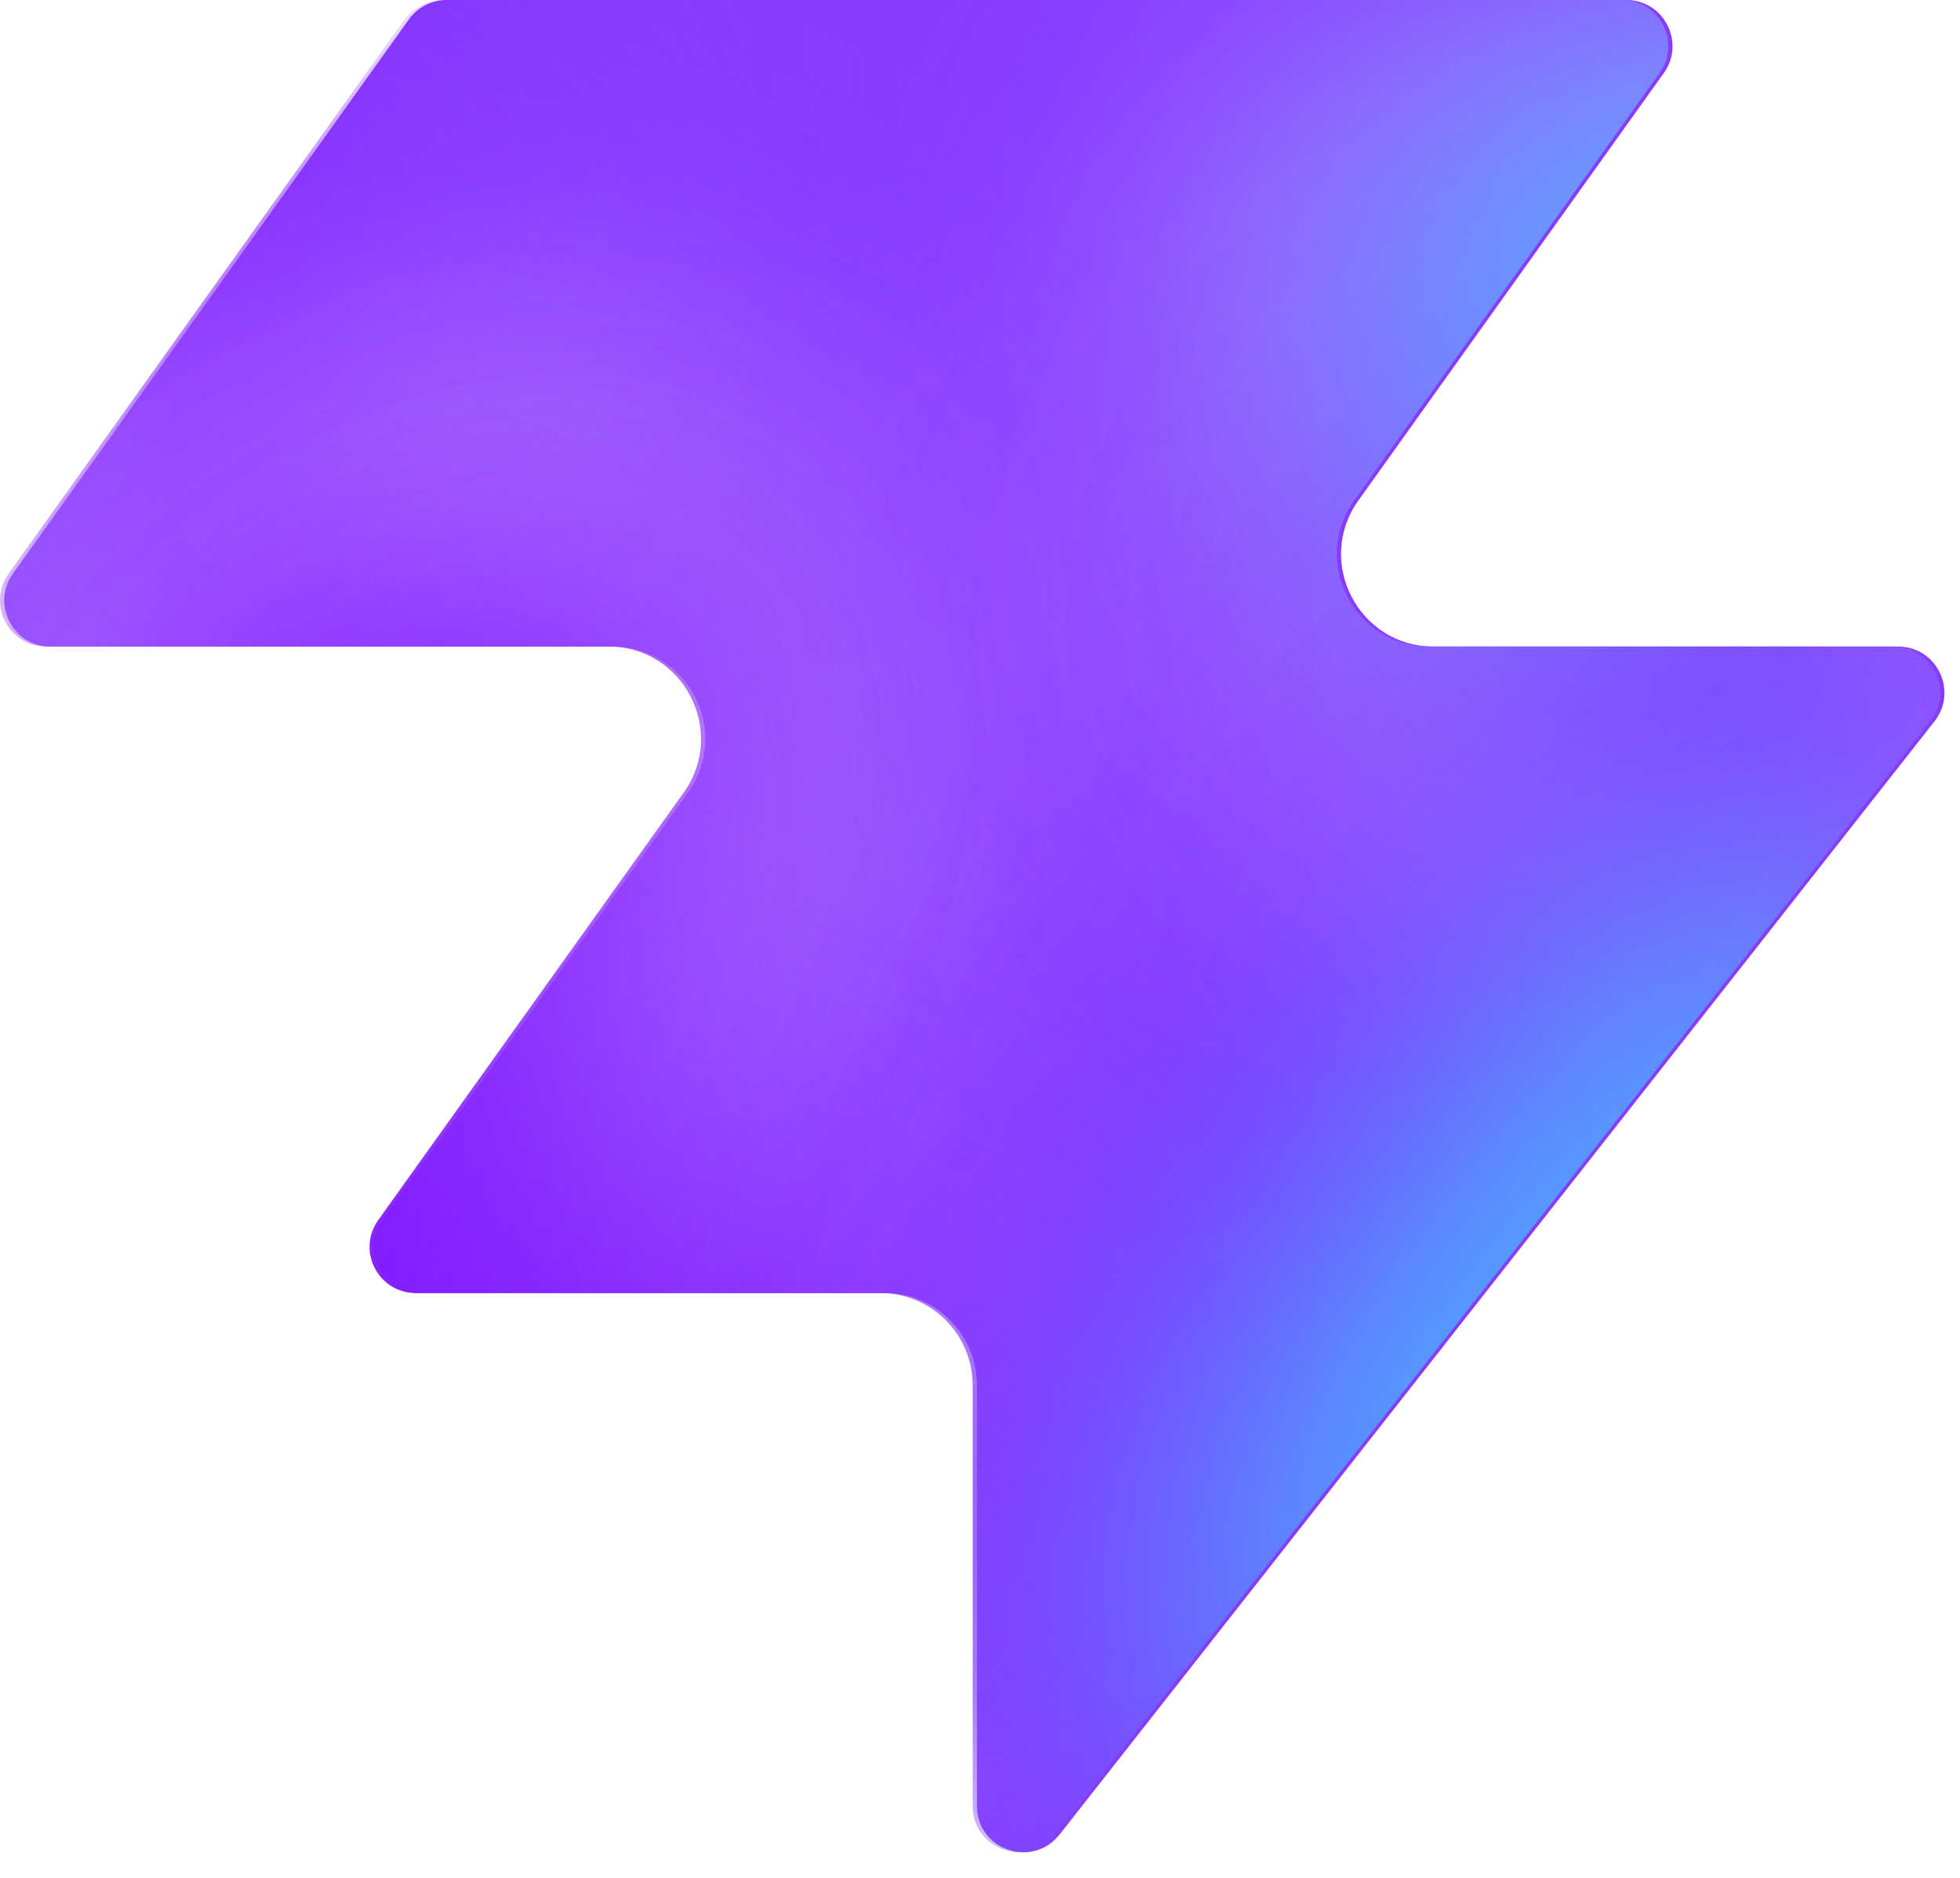
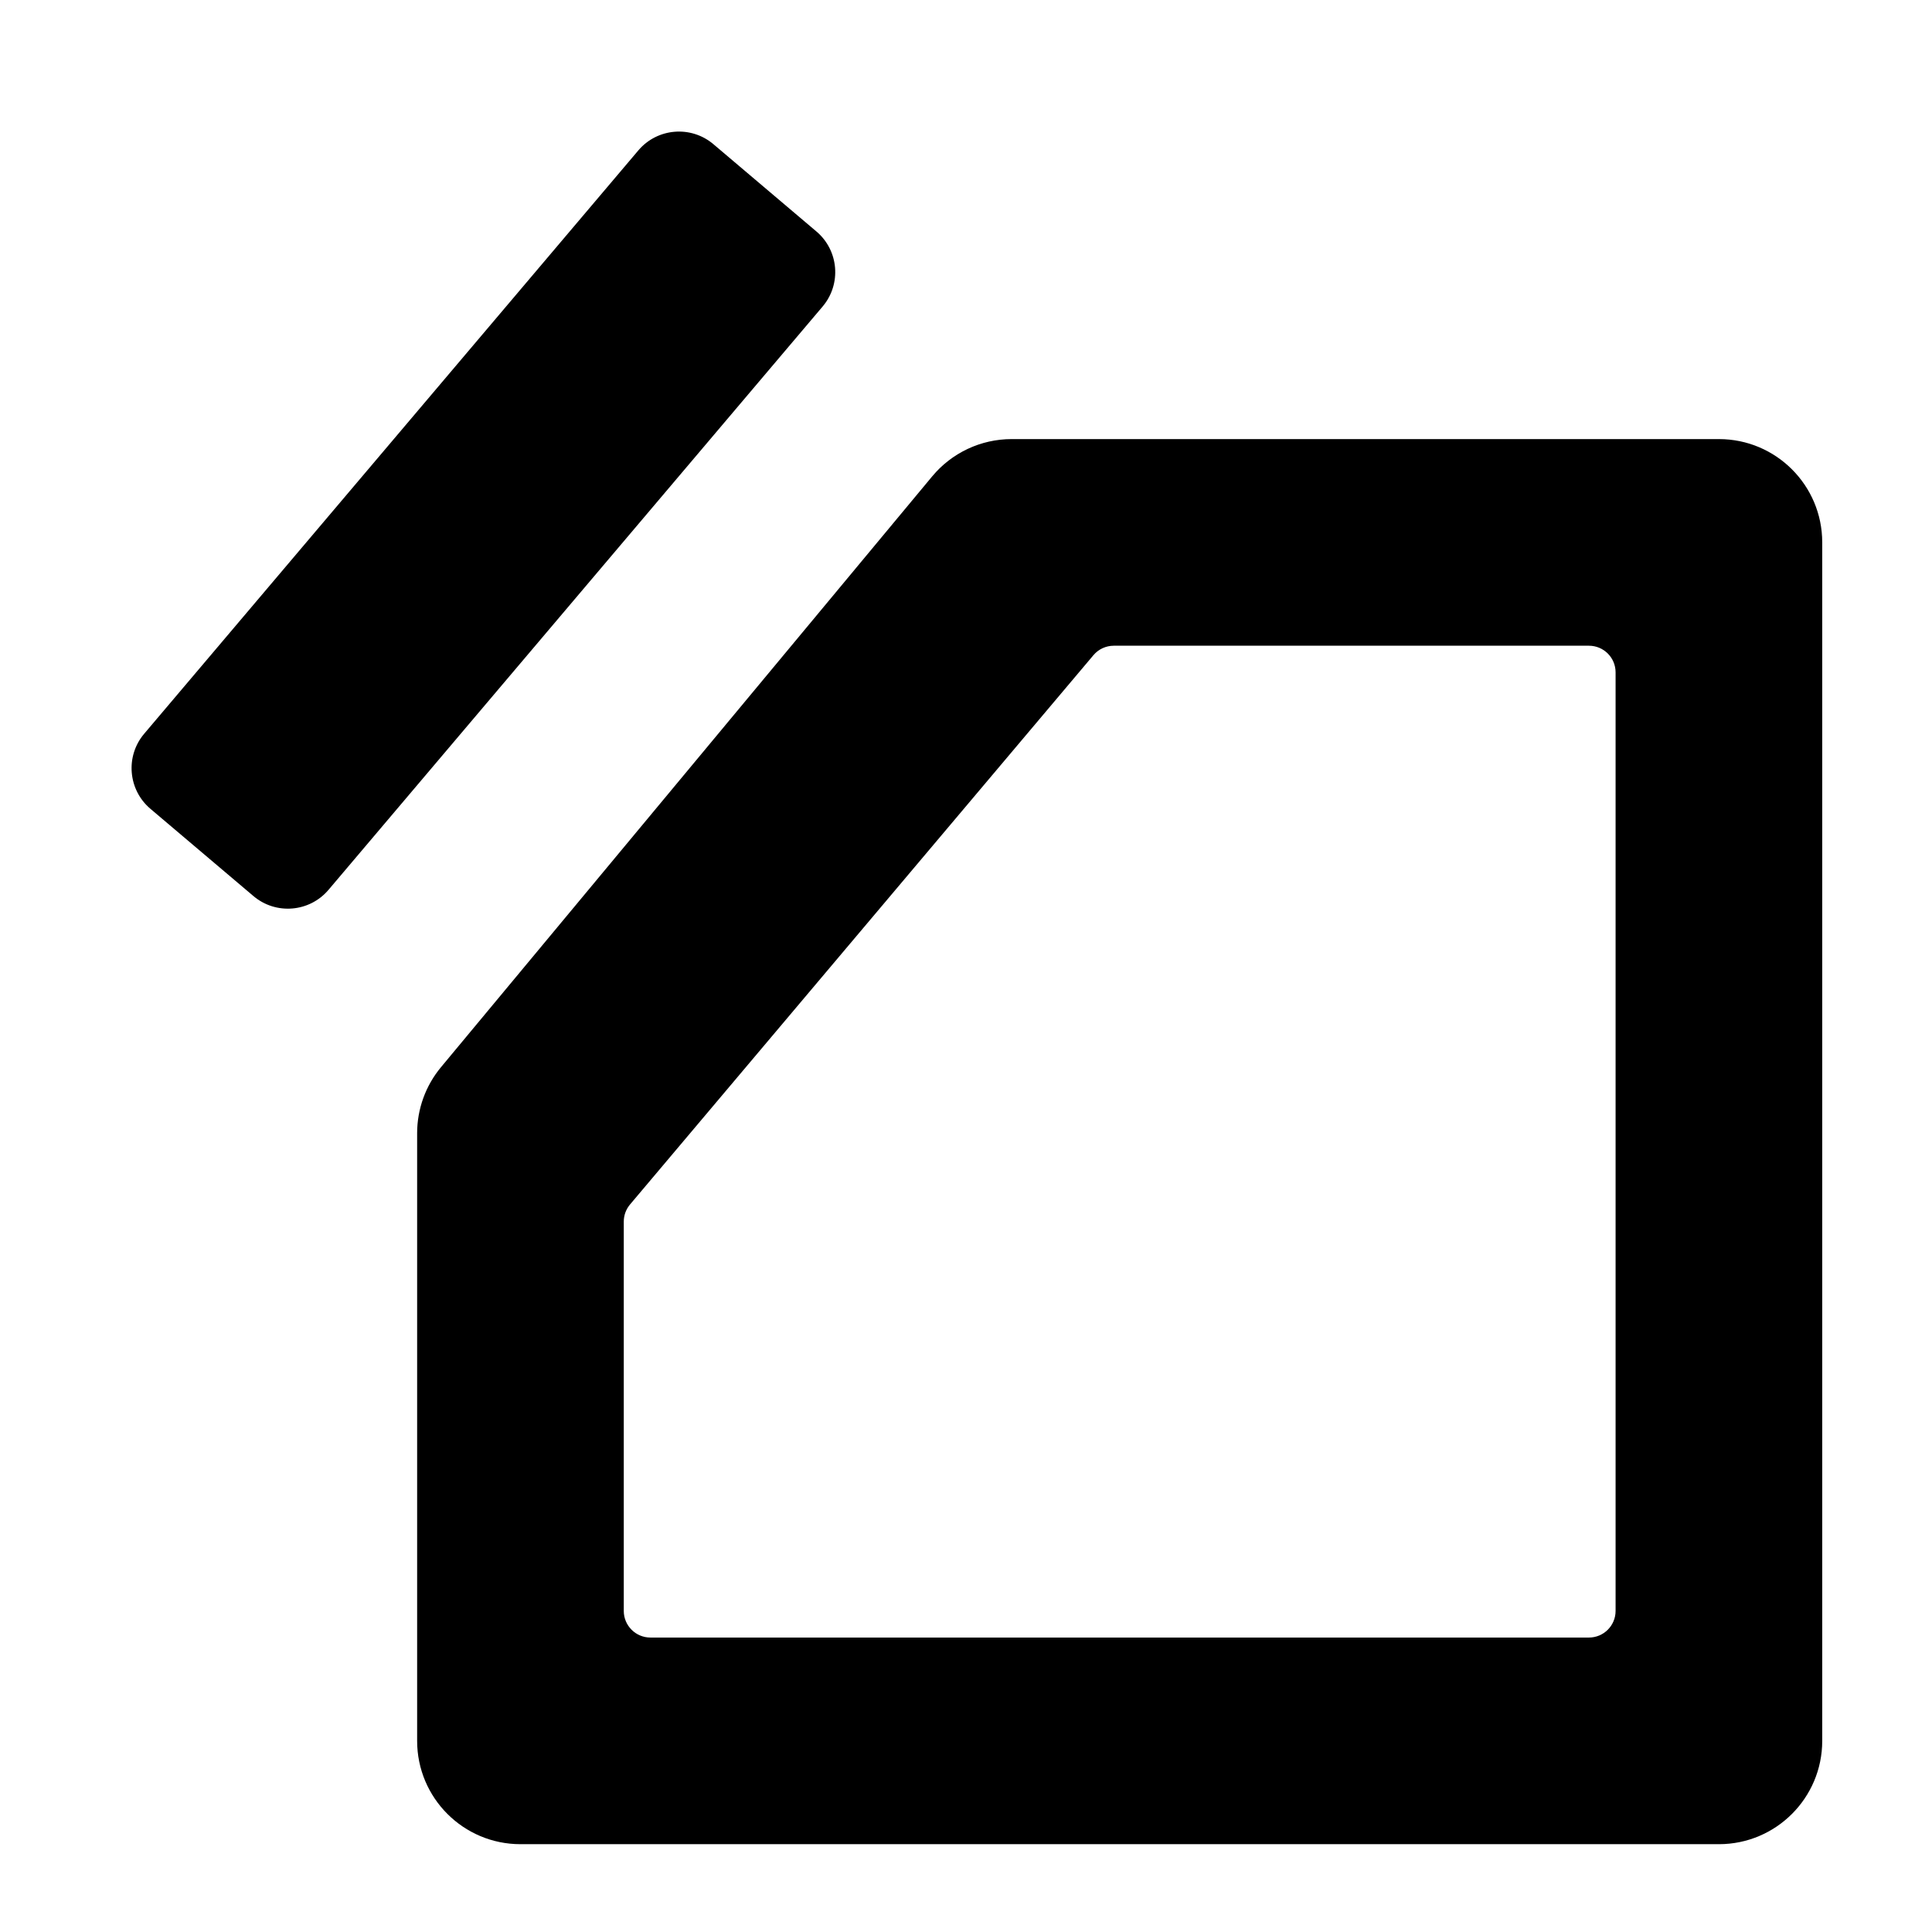
- <svg xmlns="http://www.w3.org/2000/svg" width="48" height="46" fill="none" viewBox="0 0 48 46">
-   <path fill="#863bff" d="M25.946 44.938c-.664.845-2.021.375-2.021-.698V33.937a2.26 2.26 0 0 0-2.262-2.262H10.287c-.92 0-1.456-1.04-.92-1.788l7.48-10.471c1.07-1.497 0-3.578-1.842-3.578H1.237c-.92 0-1.456-1.04-.92-1.788L10.013.474c.214-.297.556-.474.92-.474h28.894c.92 0 1.456 1.04.92 1.788l-7.48 10.471c-1.07 1.498 0 3.579 1.842 3.579h11.377c.943 0 1.473 1.088.89 1.83L25.947 44.94z" style="fill:#863bff;fill:color(display-p3 .525 .23 1);fill-opacity:1" />
-   <mask id="a" width="48" height="46" x="0" y="0" maskUnits="userSpaceOnUse" style="mask-type:alpha">
-     <path fill="#000" d="M25.842 44.938c-.664.844-2.021.375-2.021-.698V33.937a2.26 2.26 0 0 0-2.262-2.262H10.183c-.92 0-1.456-1.04-.92-1.788l7.48-10.471c1.07-1.498 0-3.579-1.842-3.579H1.133c-.92 0-1.456-1.04-.92-1.787L9.91.473c.214-.297.556-.474.92-.474h28.894c.92 0 1.456 1.04.92 1.788l-7.48 10.471c-1.07 1.498 0 3.578 1.842 3.578h11.377c.943 0 1.473 1.088.89 1.832L25.843 44.94z" style="fill:#000;fill-opacity:1" />
-   </mask>
-   <g mask="url(#a)">
-     <g filter="url(#b)">
-       <ellipse cx="5.508" cy="14.704" fill="#ede6ff" rx="5.508" ry="14.704" style="fill:#ede6ff;fill:color(display-p3 .927 .903 1);fill-opacity:1" transform="matrix(.00324 1 1 -.00324 -4.47 31.516)" />
-     </g>
-     <g filter="url(#c)">
-       <ellipse cx="10.399" cy="29.851" fill="#ede6ff" rx="10.399" ry="29.851" style="fill:#ede6ff;fill:color(display-p3 .927 .903 1);fill-opacity:1" transform="matrix(.00324 1 1 -.00324 -39.328 7.883)" />
-     </g>
-     <g filter="url(#d)">
-       <ellipse cx="5.508" cy="30.487" fill="#7e14ff" rx="5.508" ry="30.487" style="fill:#7e14ff;fill:color(display-p3 .492 .077 1);fill-opacity:1" transform="rotate(89.814 -25.913 -14.639)scale(1 -1)" />
-     </g>
-     <g filter="url(#e)">
-       <ellipse cx="5.508" cy="30.599" fill="#7e14ff" rx="5.508" ry="30.599" style="fill:#7e14ff;fill:color(display-p3 .492 .077 1);fill-opacity:1" transform="rotate(89.814 -32.644 -3.334)scale(1 -1)" />
-     </g>
-     <g filter="url(#f)">
-       <ellipse cx="5.508" cy="30.599" fill="#7e14ff" rx="5.508" ry="30.599" style="fill:#7e14ff;fill:color(display-p3 .492 .077 1);fill-opacity:1" transform="matrix(.00324 1 1 -.00324 -34.34 30.47)" />
-     </g>
-     <g filter="url(#g)">
-       <ellipse cx="14.072" cy="22.078" fill="#ede6ff" rx="14.072" ry="22.078" style="fill:#ede6ff;fill:color(display-p3 .927 .903 1);fill-opacity:1" transform="rotate(93.35 24.506 48.493)scale(-1 1)" />
-     </g>
-     <g filter="url(#h)">
-       <ellipse cx="3.47" cy="21.501" fill="#7e14ff" rx="3.47" ry="21.501" style="fill:#7e14ff;fill:color(display-p3 .492 .077 1);fill-opacity:1" transform="rotate(89.009 28.708 47.59)scale(-1 1)" />
-     </g>
-     <g filter="url(#i)">
-       <ellipse cx="3.47" cy="21.501" fill="#7e14ff" rx="3.47" ry="21.501" style="fill:#7e14ff;fill:color(display-p3 .492 .077 1);fill-opacity:1" transform="rotate(89.009 28.708 47.59)scale(-1 1)" />
-     </g>
-     <g filter="url(#j)">
-       <ellipse cx=".387" cy="8.972" fill="#7e14ff" rx="4.407" ry="29.108" style="fill:#7e14ff;fill:color(display-p3 .492 .077 1);fill-opacity:1" transform="rotate(39.51 .387 8.972)" />
-     </g>
-     <g filter="url(#k)">
-       <ellipse cx="47.523" cy="-6.092" fill="#7e14ff" rx="4.407" ry="29.108" style="fill:#7e14ff;fill:color(display-p3 .492 .077 1);fill-opacity:1" transform="rotate(37.892 47.523 -6.092)" />
-     </g>
-     <g filter="url(#l)">
-       <ellipse cx="41.412" cy="6.333" fill="#47bfff" rx="5.971" ry="9.665" style="fill:#47bfff;fill:color(display-p3 .28 .748 1);fill-opacity:1" transform="rotate(37.892 41.412 6.333)" />
-     </g>
-     <g filter="url(#m)">
-       <ellipse cx="-1.879" cy="38.332" fill="#7e14ff" rx="4.407" ry="29.108" style="fill:#7e14ff;fill:color(display-p3 .492 .077 1);fill-opacity:1" transform="rotate(37.892 -1.88 38.332)" />
-     </g>
-     <g filter="url(#n)">
-       <ellipse cx="-1.879" cy="38.332" fill="#7e14ff" rx="4.407" ry="29.108" style="fill:#7e14ff;fill:color(display-p3 .492 .077 1);fill-opacity:1" transform="rotate(37.892 -1.88 38.332)" />
-     </g>
-     <g filter="url(#o)">
-       <ellipse cx="35.651" cy="29.907" fill="#7e14ff" rx="4.407" ry="29.108" style="fill:#7e14ff;fill:color(display-p3 .492 .077 1);fill-opacity:1" transform="rotate(37.892 35.651 29.907)" />
-     </g>
-     <g filter="url(#p)">
-       <ellipse cx="38.418" cy="32.4" fill="#47bfff" rx="5.971" ry="15.297" style="fill:#47bfff;fill:color(display-p3 .28 .748 1);fill-opacity:1" transform="rotate(37.892 38.418 32.4)" />
-     </g>
-   </g>
-   <defs>
-     <filter id="b" width="60.045" height="41.654" x="-19.77" y="16.149" color-interpolation-filters="sRGB" filterUnits="userSpaceOnUse">
-       <feFlood flood-opacity="0" result="BackgroundImageFix" />
-       <feBlend in="SourceGraphic" in2="BackgroundImageFix" result="shape" />
-       <feGaussianBlur result="effect1_foregroundBlur_2002_17158" stdDeviation="7.659" />
-     </filter>
-     <filter id="c" width="90.34" height="51.437" x="-54.613" y="-7.533" color-interpolation-filters="sRGB" filterUnits="userSpaceOnUse">
-       <feFlood flood-opacity="0" result="BackgroundImageFix" />
-       <feBlend in="SourceGraphic" in2="BackgroundImageFix" result="shape" />
-       <feGaussianBlur result="effect1_foregroundBlur_2002_17158" stdDeviation="7.659" />
-     </filter>
-     <filter id="d" width="79.355" height="29.4" x="-49.64" y="2.03" color-interpolation-filters="sRGB" filterUnits="userSpaceOnUse">
-       <feFlood flood-opacity="0" result="BackgroundImageFix" />
-       <feBlend in="SourceGraphic" in2="BackgroundImageFix" result="shape" />
-       <feGaussianBlur result="effect1_foregroundBlur_2002_17158" stdDeviation="4.596" />
-     </filter>
-     <filter id="e" width="79.579" height="29.4" x="-45.045" y="20.029" color-interpolation-filters="sRGB" filterUnits="userSpaceOnUse">
-       <feFlood flood-opacity="0" result="BackgroundImageFix" />
-       <feBlend in="SourceGraphic" in2="BackgroundImageFix" result="shape" />
-       <feGaussianBlur result="effect1_foregroundBlur_2002_17158" stdDeviation="4.596" />
-     </filter>
-     <filter id="f" width="79.579" height="29.4" x="-43.513" y="21.178" color-interpolation-filters="sRGB" filterUnits="userSpaceOnUse">
-       <feFlood flood-opacity="0" result="BackgroundImageFix" />
-       <feBlend in="SourceGraphic" in2="BackgroundImageFix" result="shape" />
-       <feGaussianBlur result="effect1_foregroundBlur_2002_17158" stdDeviation="4.596" />
-     </filter>
-     <filter id="g" width="74.749" height="58.852" x="15.756" y="-17.901" color-interpolation-filters="sRGB" filterUnits="userSpaceOnUse">
-       <feFlood flood-opacity="0" result="BackgroundImageFix" />
-       <feBlend in="SourceGraphic" in2="BackgroundImageFix" result="shape" />
-       <feGaussianBlur result="effect1_foregroundBlur_2002_17158" stdDeviation="7.659" />
-     </filter>
-     <filter id="h" width="61.377" height="25.362" x="23.548" y="2.284" color-interpolation-filters="sRGB" filterUnits="userSpaceOnUse">
-       <feFlood flood-opacity="0" result="BackgroundImageFix" />
-       <feBlend in="SourceGraphic" in2="BackgroundImageFix" result="shape" />
-       <feGaussianBlur result="effect1_foregroundBlur_2002_17158" stdDeviation="4.596" />
-     </filter>
-     <filter id="i" width="61.377" height="25.362" x="23.548" y="2.284" color-interpolation-filters="sRGB" filterUnits="userSpaceOnUse">
-       <feFlood flood-opacity="0" result="BackgroundImageFix" />
-       <feBlend in="SourceGraphic" in2="BackgroundImageFix" result="shape" />
-       <feGaussianBlur result="effect1_foregroundBlur_2002_17158" stdDeviation="4.596" />
-     </filter>
-     <filter id="j" width="56.045" height="63.649" x="-27.636" y="-22.853" color-interpolation-filters="sRGB" filterUnits="userSpaceOnUse">
-       <feFlood flood-opacity="0" result="BackgroundImageFix" />
-       <feBlend in="SourceGraphic" in2="BackgroundImageFix" result="shape" />
-       <feGaussianBlur result="effect1_foregroundBlur_2002_17158" stdDeviation="4.596" />
-     </filter>
-     <filter id="k" width="54.814" height="64.646" x="20.116" y="-38.415" color-interpolation-filters="sRGB" filterUnits="userSpaceOnUse">
-       <feFlood flood-opacity="0" result="BackgroundImageFix" />
-       <feBlend in="SourceGraphic" in2="BackgroundImageFix" result="shape" />
-       <feGaussianBlur result="effect1_foregroundBlur_2002_17158" stdDeviation="4.596" />
-     </filter>
-     <filter id="l" width="33.541" height="35.313" x="24.641" y="-11.323" color-interpolation-filters="sRGB" filterUnits="userSpaceOnUse">
-       <feFlood flood-opacity="0" result="BackgroundImageFix" />
-       <feBlend in="SourceGraphic" in2="BackgroundImageFix" result="shape" />
-       <feGaussianBlur result="effect1_foregroundBlur_2002_17158" stdDeviation="4.596" />
-     </filter>
-     <filter id="m" width="54.814" height="64.646" x="-29.286" y="6.009" color-interpolation-filters="sRGB" filterUnits="userSpaceOnUse">
-       <feFlood flood-opacity="0" result="BackgroundImageFix" />
-       <feBlend in="SourceGraphic" in2="BackgroundImageFix" result="shape" />
-       <feGaussianBlur result="effect1_foregroundBlur_2002_17158" stdDeviation="4.596" />
-     </filter>
-     <filter id="n" width="54.814" height="64.646" x="-29.286" y="6.009" color-interpolation-filters="sRGB" filterUnits="userSpaceOnUse">
-       <feFlood flood-opacity="0" result="BackgroundImageFix" />
-       <feBlend in="SourceGraphic" in2="BackgroundImageFix" result="shape" />
-       <feGaussianBlur result="effect1_foregroundBlur_2002_17158" stdDeviation="4.596" />
-     </filter>
-     <filter id="o" width="54.814" height="64.646" x="8.244" y="-2.416" color-interpolation-filters="sRGB" filterUnits="userSpaceOnUse">
-       <feFlood flood-opacity="0" result="BackgroundImageFix" />
-       <feBlend in="SourceGraphic" in2="BackgroundImageFix" result="shape" />
-       <feGaussianBlur result="effect1_foregroundBlur_2002_17158" stdDeviation="4.596" />
-     </filter>
-     <filter id="p" width="39.409" height="43.623" x="18.713" y="10.588" color-interpolation-filters="sRGB" filterUnits="userSpaceOnUse">
-       <feFlood flood-opacity="0" result="BackgroundImageFix" />
-       <feBlend in="SourceGraphic" in2="BackgroundImageFix" result="shape" />
-       <feGaussianBlur result="effect1_foregroundBlur_2002_17158" stdDeviation="4.596" />
-     </filter>
-   </defs>
+ <svg xmlns="http://www.w3.org/2000/svg" width="88" height="88" viewBox="0 0 88 88" fill="none">
+   <path d="M6.851 36.84C5.829 35.973 5.702 34.442 6.568 33.42L29.075 6.851C29.941 5.829 31.472 5.702 32.495 6.568L37.186 10.543C38.209 11.409 38.335 12.94 37.469 13.962L14.963 40.531C14.097 41.553 12.566 41.68 11.543 40.814L6.851 36.84Z" fill="black" />
+   <path d="M78.294 84C80.893 84 83 81.893 83 79.294L83 24.706C83 22.107 80.893 20 78.294 20L46.078 20C44.68 20 43.354 20.622 42.46 21.698L20.087 48.608C19.385 49.453 19 50.517 19 51.616L19 79.294C19 81.893 21.107 84 23.706 84L78.294 84ZM28.412 55.643C28.412 55.356 28.513 55.079 28.698 54.861L49.804 29.843C50.034 29.569 50.374 29.412 50.731 29.412L72.375 29.412C73.045 29.412 73.588 29.955 73.588 30.625L73.588 73.375C73.588 74.045 73.045 74.588 72.375 74.588L29.625 74.588C28.955 74.588 28.412 74.045 28.412 73.375L28.412 55.643Z" fill="black" />
</svg>
